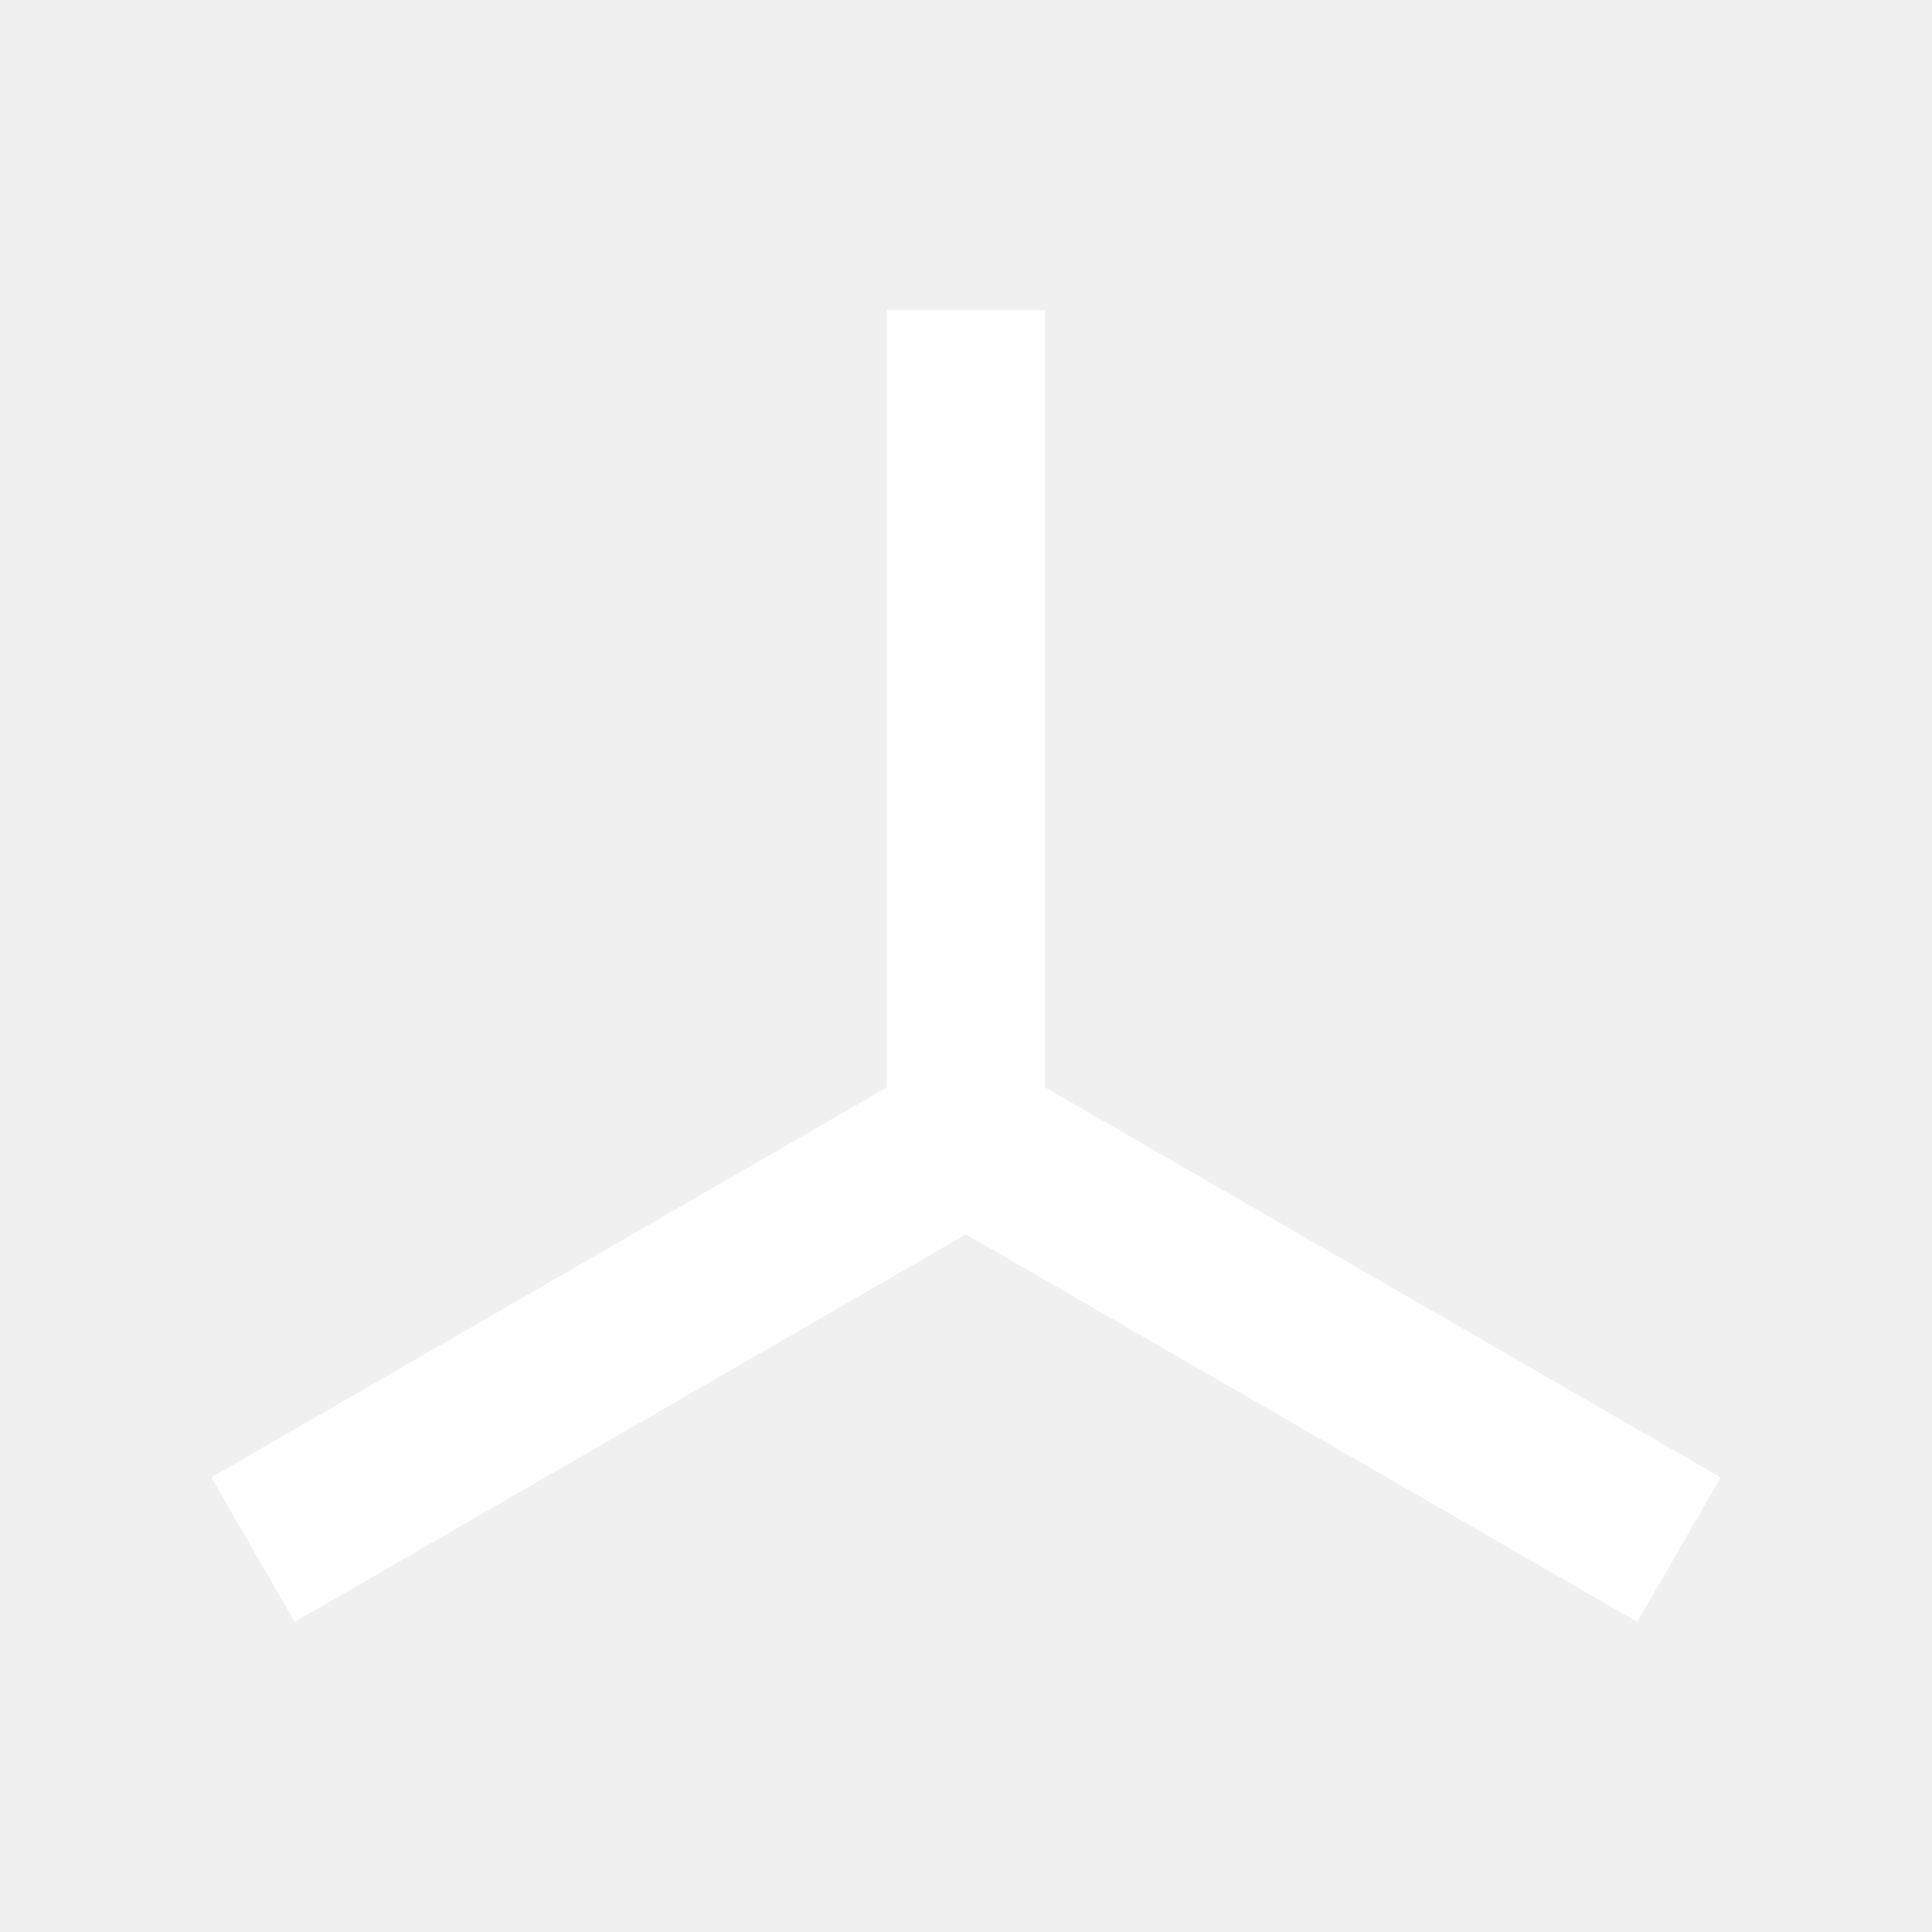
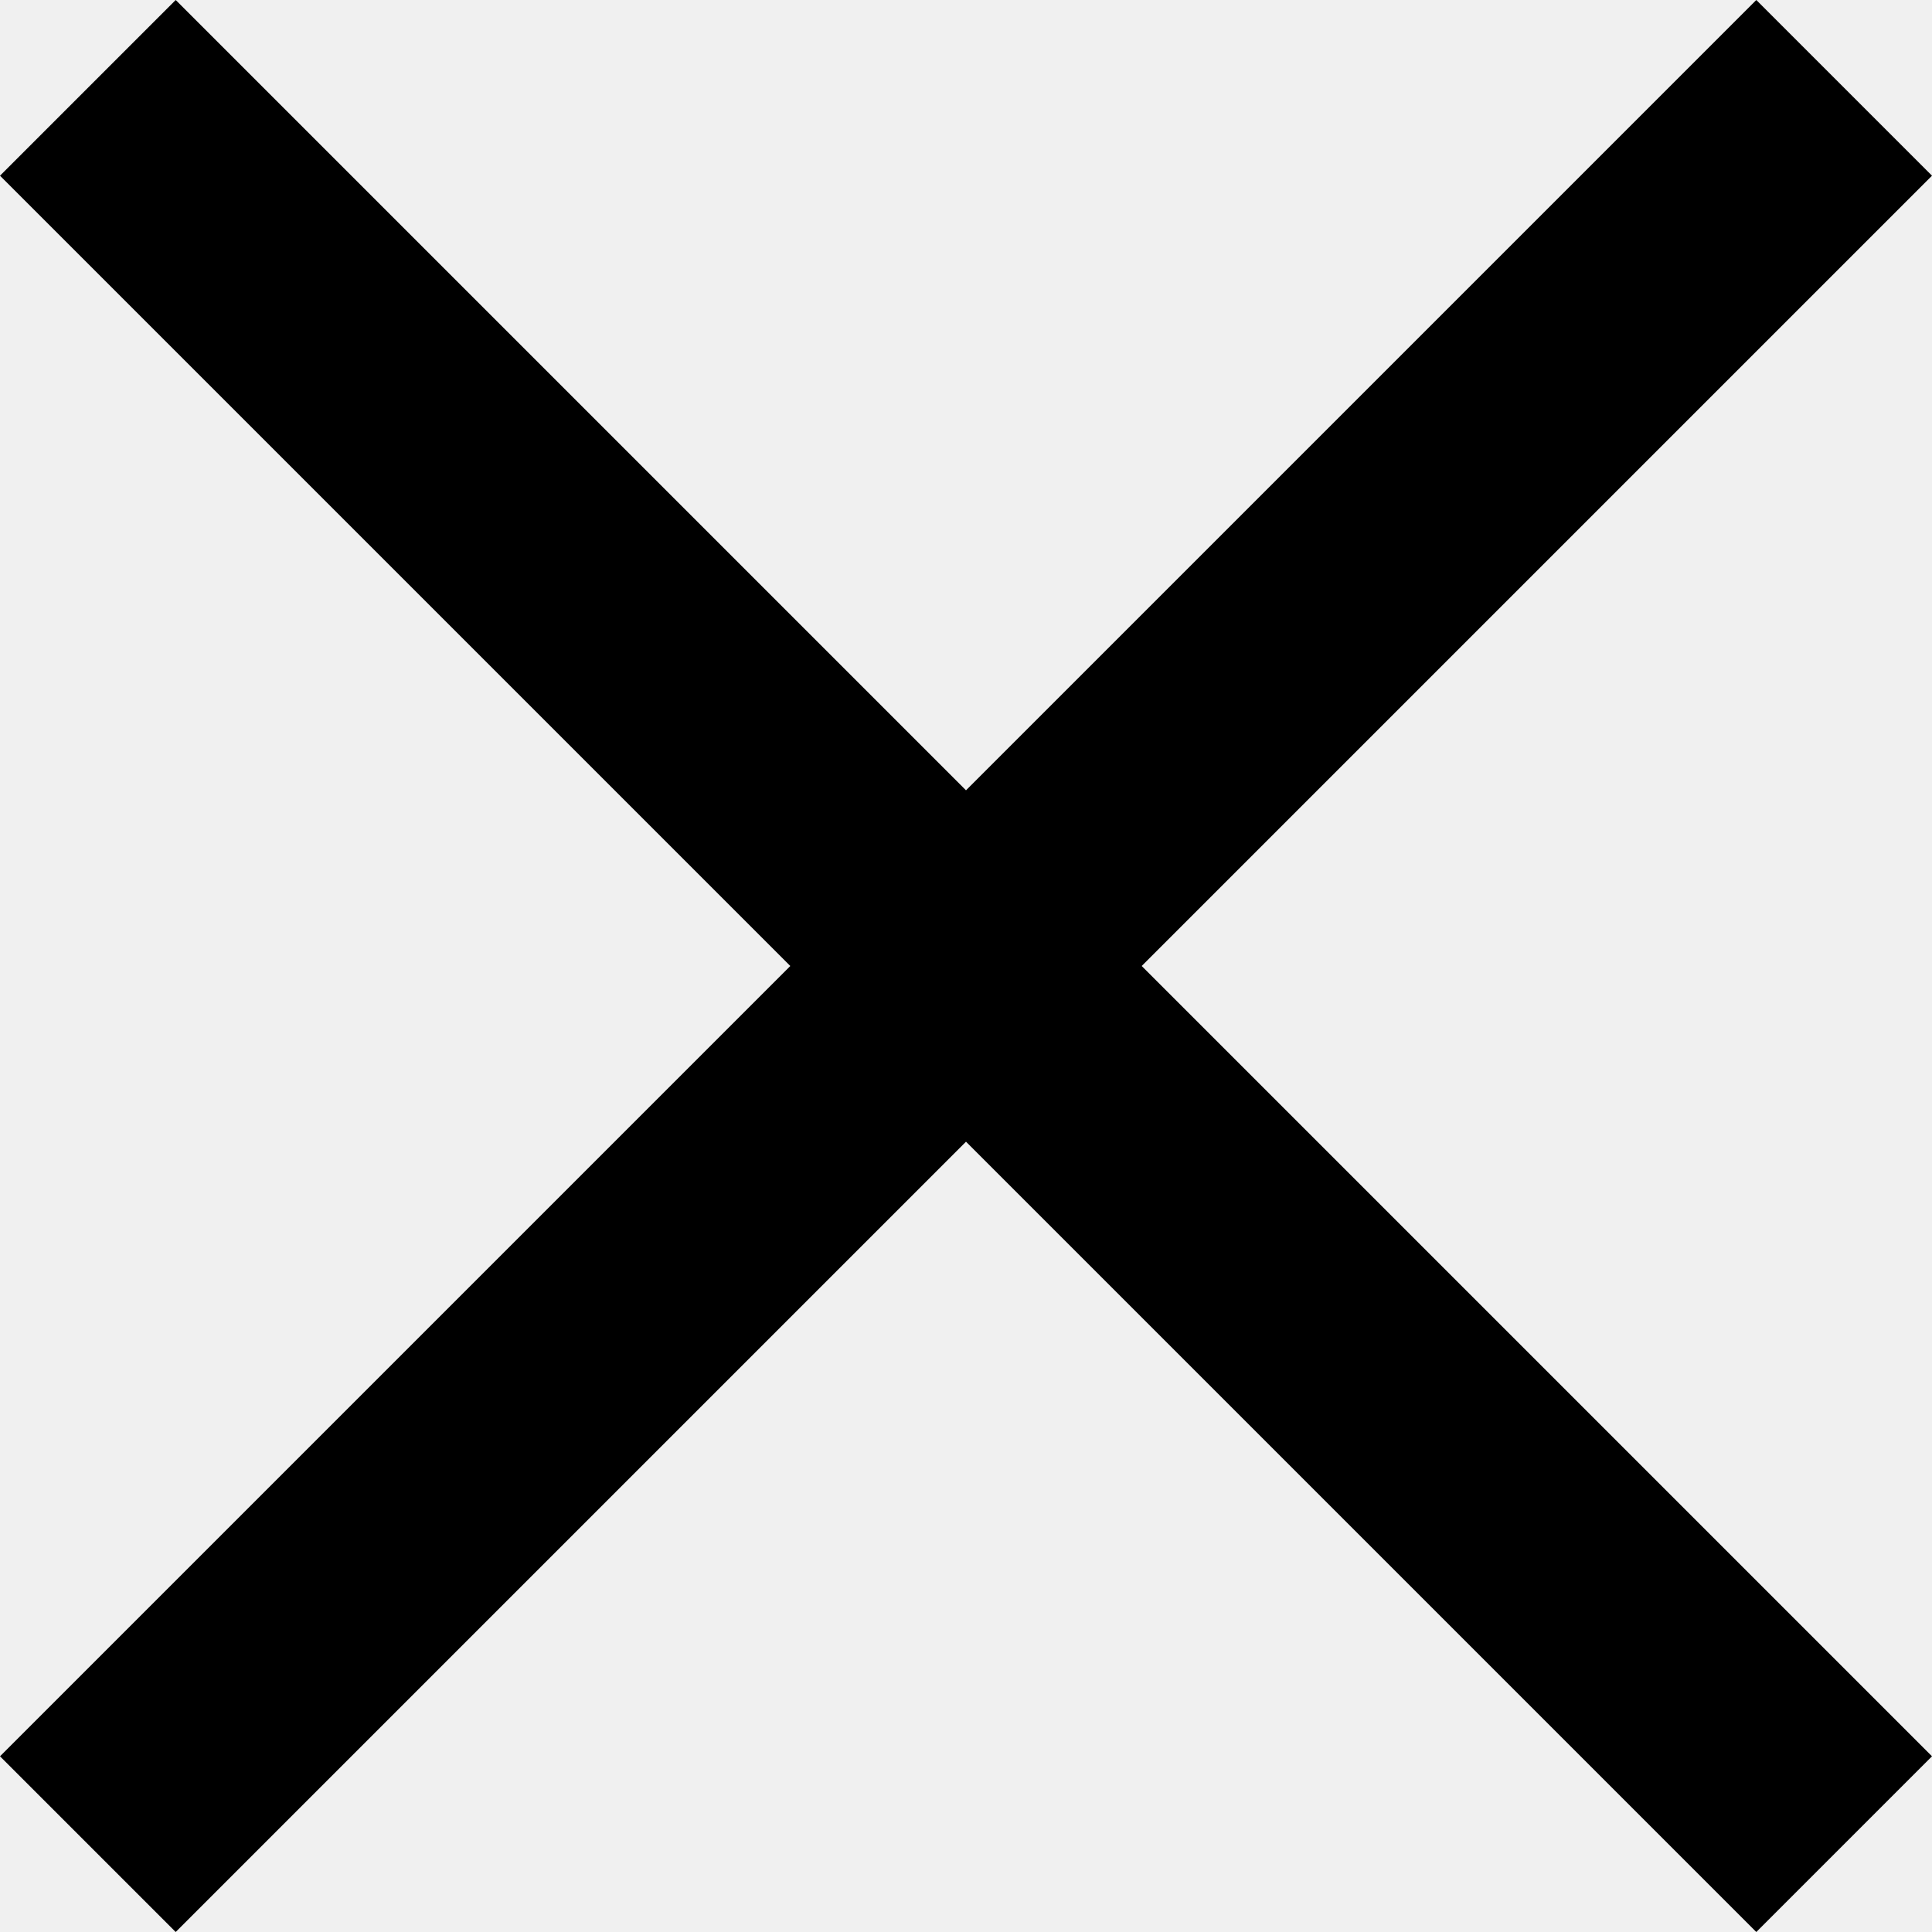
- <svg xmlns="http://www.w3.org/2000/svg" width="512" height="512" viewBox="0 0 512 512" fill="none" version="1.1" id="svg8">
-   <defs id="defs12" />
-   <g id="g1725" style="fill:#ffffff" transform="matrix(8.338008,0,0,10.16261,55.98317,55.97271)">
-     <g id="g1843" transform="matrix(0.8183805,0,0,0.8183805,4.363335,3.465016)">
-       <rect style="fill:#ffffff;stroke:#ffffff;stroke-width:2.173;stroke-miterlimit:4;stroke-dasharray:none;stroke-opacity:1" id="rect1390" width="3.961" height="26.234" x="22" y="0.003" />
-       <rect style="fill:#ffffff;stroke:#ffffff;stroke-width:2.189;stroke-miterlimit:4;stroke-dasharray:none;stroke-opacity:1" id="rect1390-98" width="3.442" height="30.641" x="11.063" y="-64.22" transform="matrix(-0.5754869,0.817811,-0.903735,-0.4280923,0,0)" />
-       <rect style="fill:#ffffff;stroke:#ffffff;stroke-width:2.189;stroke-miterlimit:4;stroke-dasharray:none;stroke-opacity:1" id="rect1390-9" width="3.442" height="30.641" x="-35.339" y="-24.418" transform="matrix(-0.5754869,-0.817811,0.903735,-0.4280923,0,0)" />
-     </g>
-   </g>
+ <svg xmlns="http://www.w3.org/2000/svg" fill="#000000" width="800px" height="800px" viewBox="0 0 16 16">
+   <path d="M0 14.545L1.455 16 8 9.455 14.545 16 16 14.545 9.455 8 16 1.455 14.545 0 8 6.545 1.455 0 0 1.455 6.545 8z" fill-rule="evenodd" />
</svg>
